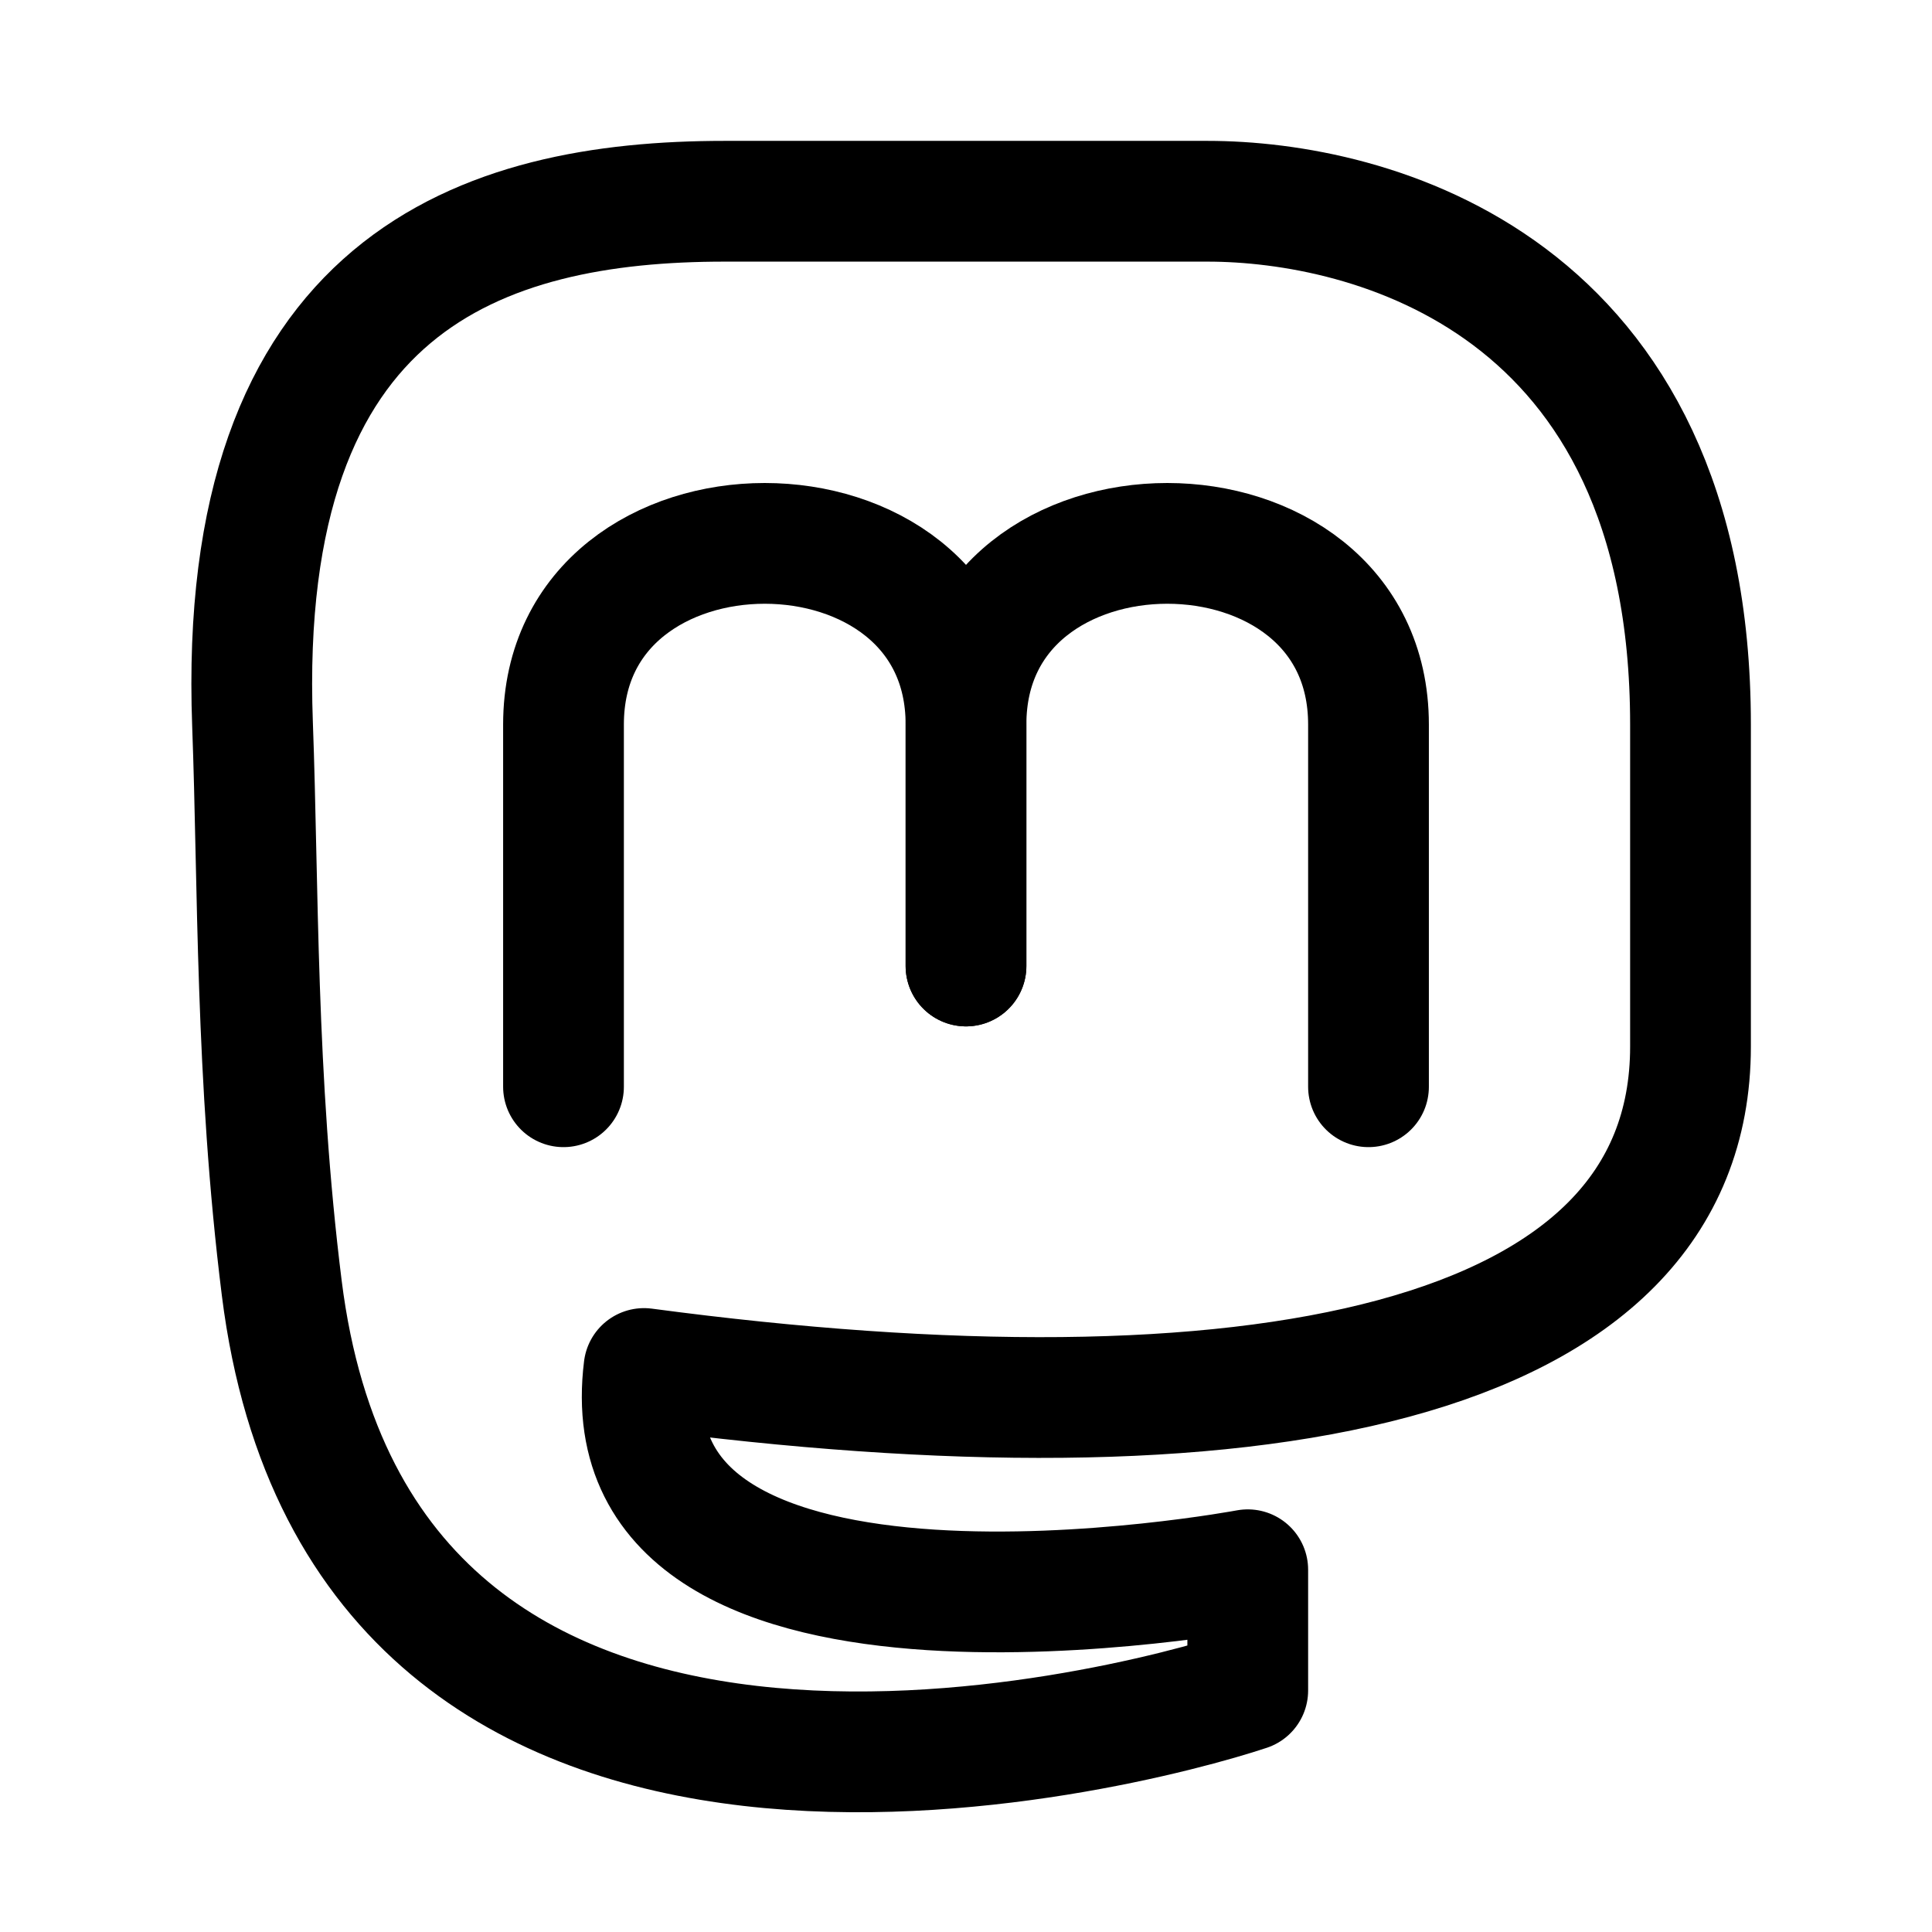
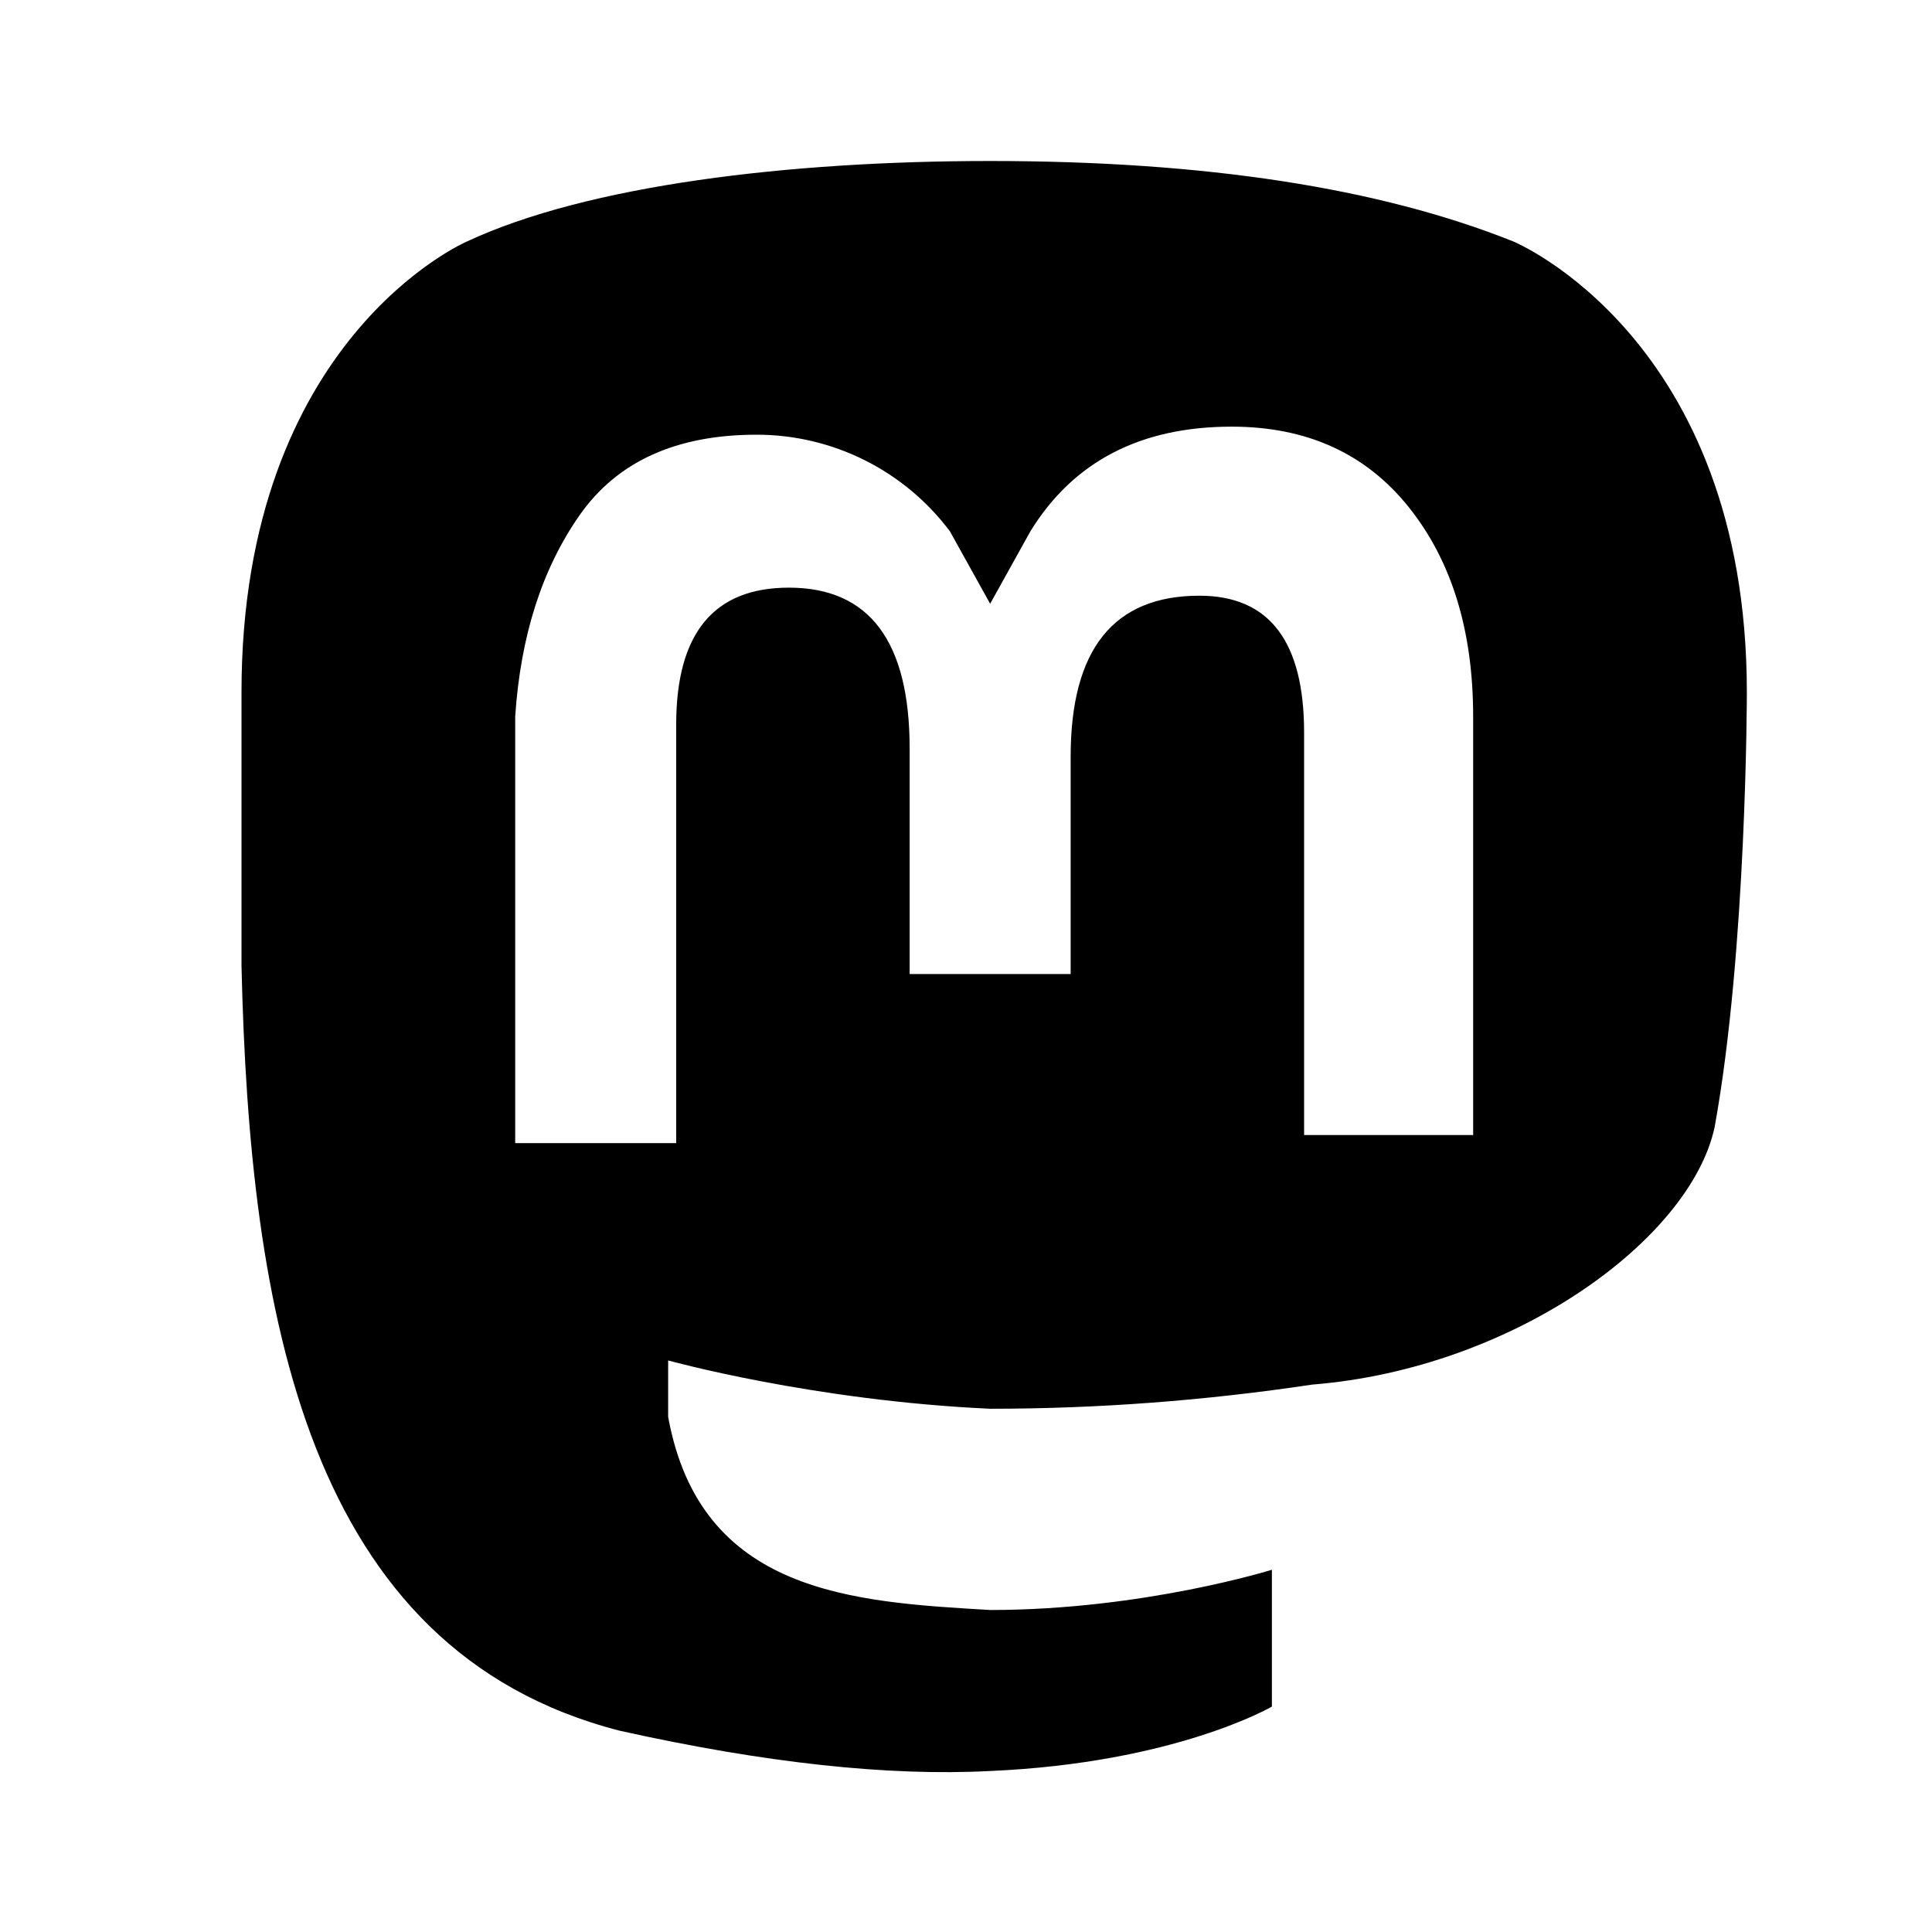
- <svg xmlns="http://www.w3.org/2000/svg" width="24px" height="24px" viewBox="0 0 24 24" stroke-width="1.5" fill="none">
-   <path d="M7 13.5C7 13.5 7 10.757 7 9C7 6 12 6 12 9C12 10.172 12 12 12 12" stroke="currentColor" stroke-width="1.5" stroke-linecap="round" stroke-linejoin="round" />
-   <path d="M17 13.5C17 13.5 17 10.757 17 9C17 6 12 6 12 9C12 10.172 12 12 12 12" stroke="currentColor" stroke-width="1.5" stroke-linecap="round" stroke-linejoin="round" />
-   <path d="M8 17C15.5 18 21 17 21 13L21 9C21 3.5 17 2.5 15 2.5H9C6 2.5 2.933 3.5 3.137 9C3.211 10.987 3.173 13.385 3.5 16C4.5 24 14 21.5 15.5 21V19.5C15.5 19.5 7.5 21 8 17Z" stroke="currentColor" stroke-width="1.5" stroke-linecap="round" stroke-linejoin="round" />
+ <svg xmlns="http://www.w3.org/2000/svg" fill="currentColor" viewBox="0 0 24 24">
+   <path d="M21.3 14c-.3 1.4-2.5 3-5 3.2q-2 .3-4 .3c-2.2-.1-4-.6-4-.6v.7c.4 2.2 2.3 2.3 4 2.4 1.9 0 3.5-.5 3.5-.5v1.7s-1.2.7-3.5.8q-1.9.1-4.6-.5c-3.9-1-4.6-5.2-4.7-9.5V8.6C3 4.2 5.8 3 5.8 3c1.5-.7 4-1 6.5-1q4 0 6.5 1s2.9 1.2 2.9 5.6c0 0 0 3.2-.4 5.4m-3-5.1q0-1.6-.8-2.6t-2.2-1q-1.7 0-2.5 1.3l-.5.9-.5-.9a3 3 0 0 0-2.4-1.2q-1.5 0-2.2 1t-.8 2.5v5.3h2V9q0-1.7 1.4-1.7 1.5 0 1.5 2v2.8h2V9.4q0-2 1.6-2 1.3 0 1.3 1.7v5h2.1z" />
</svg>
